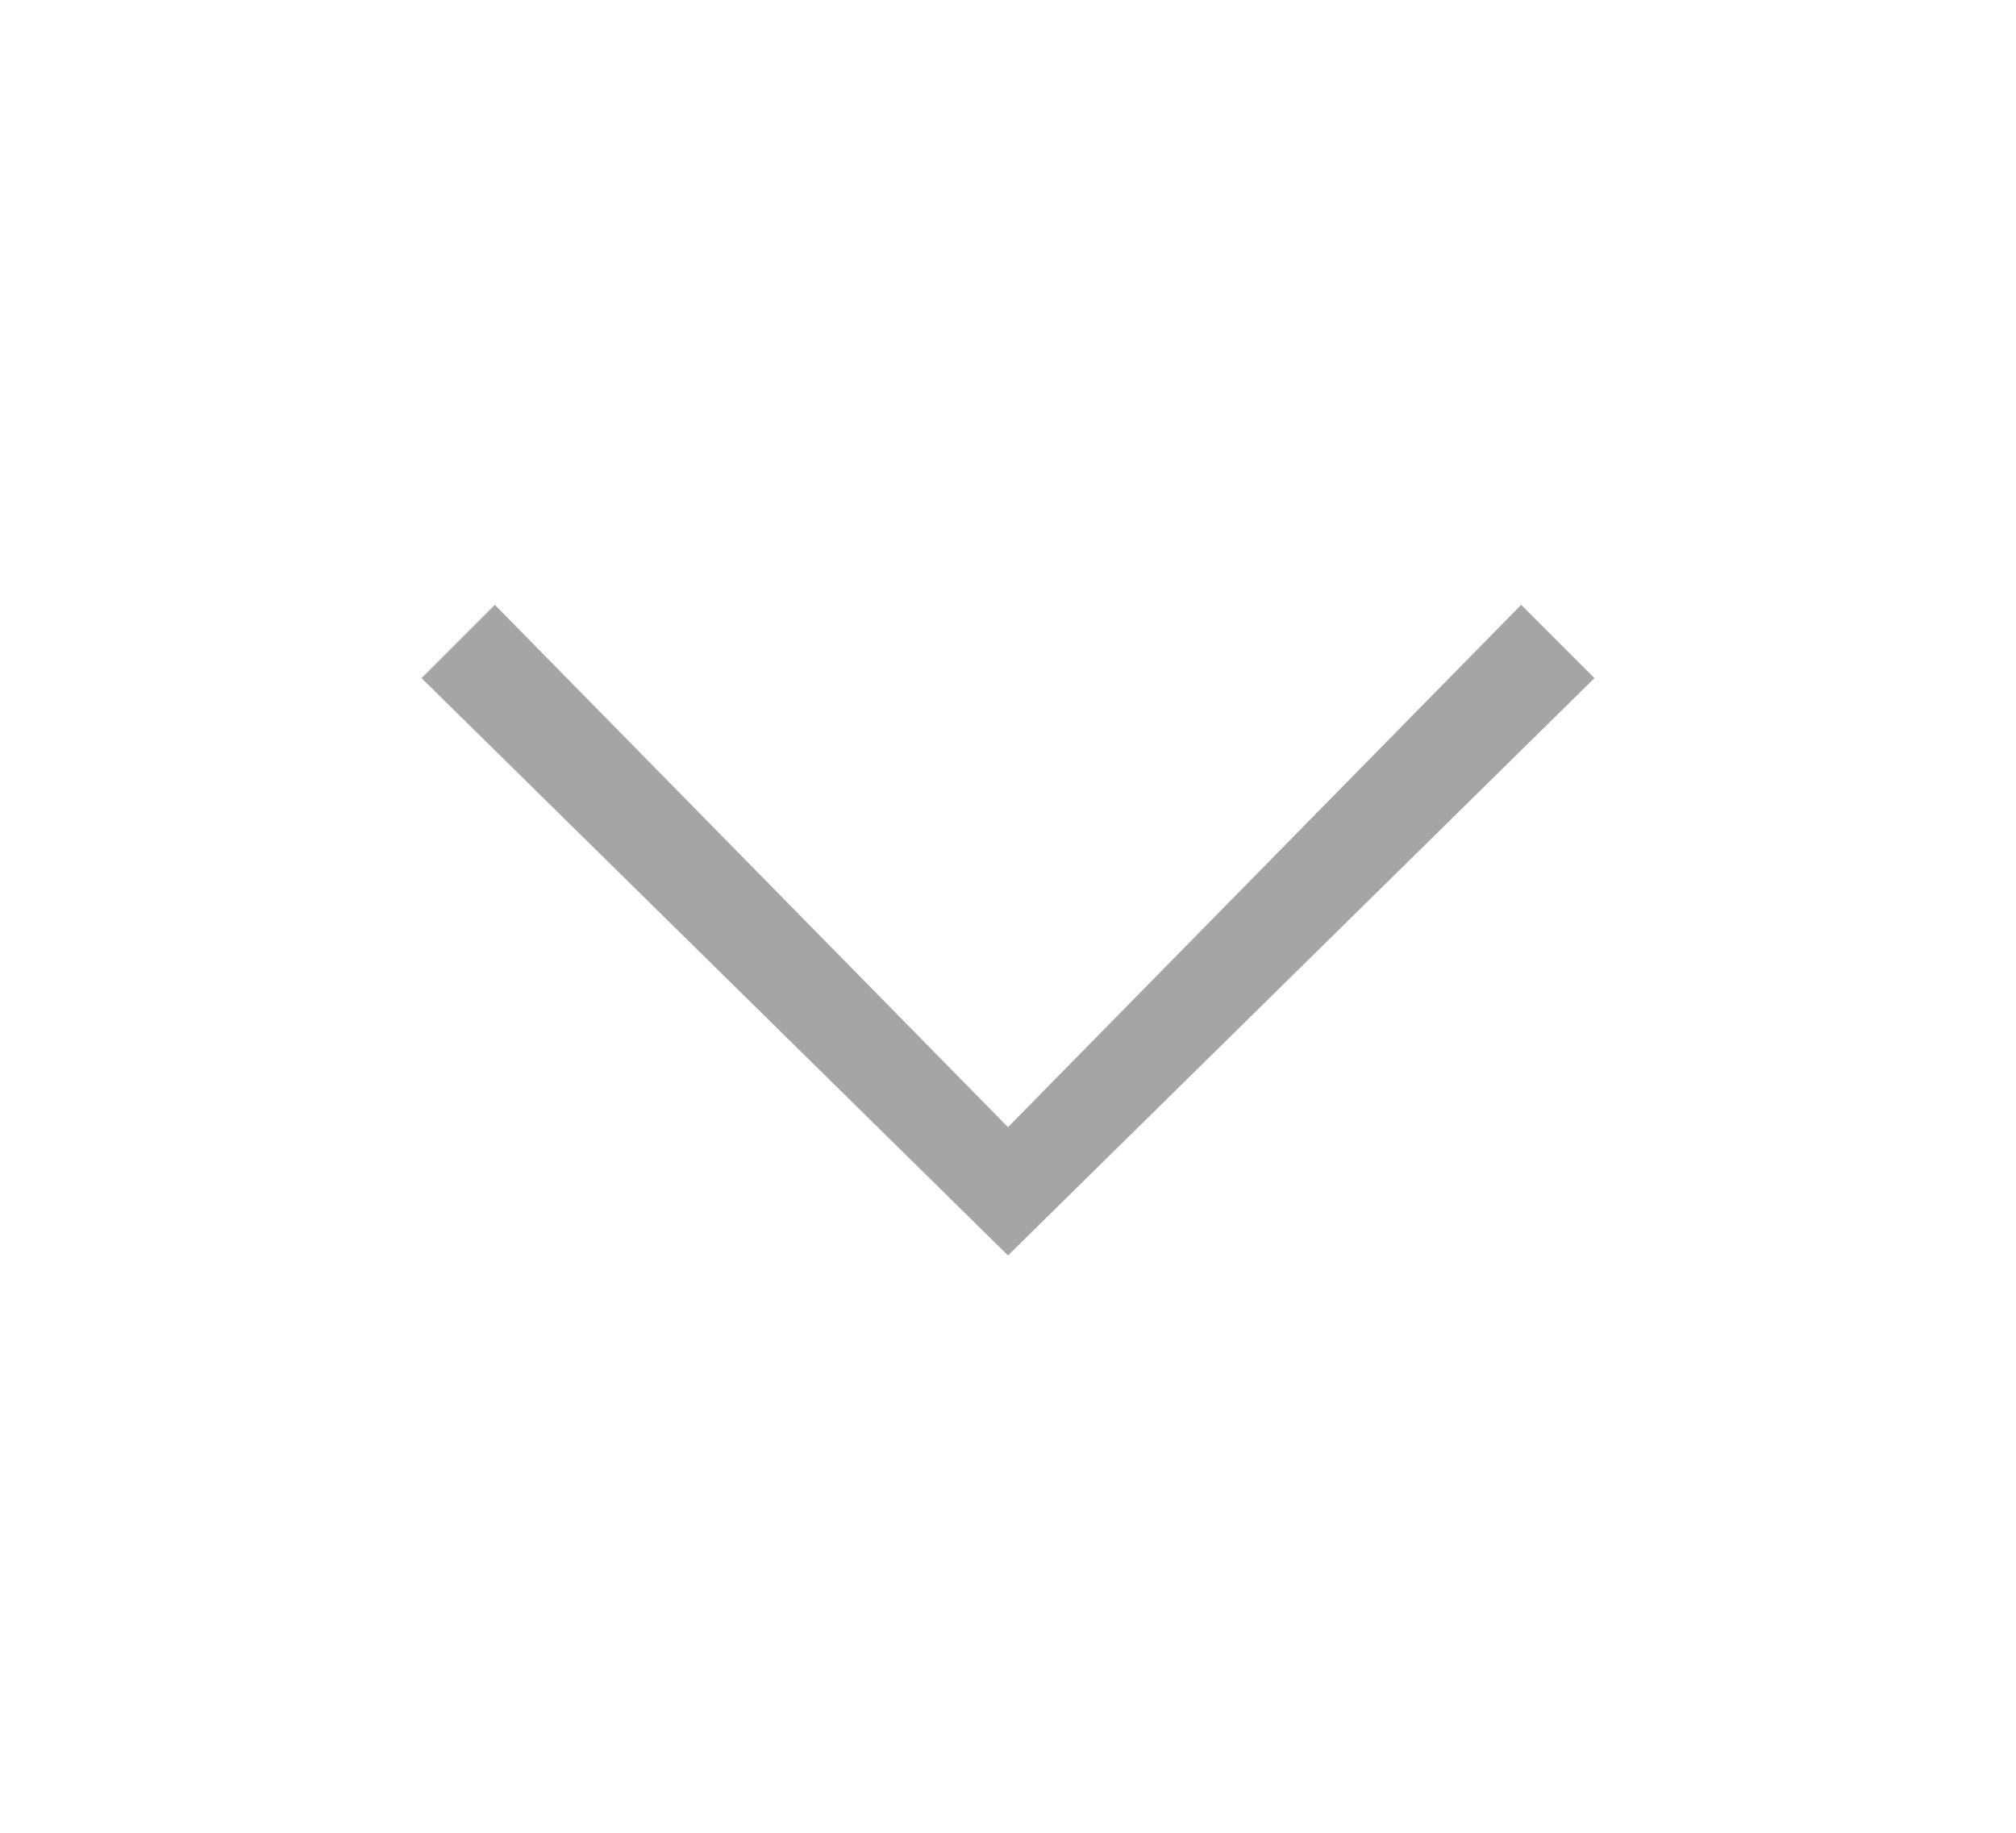
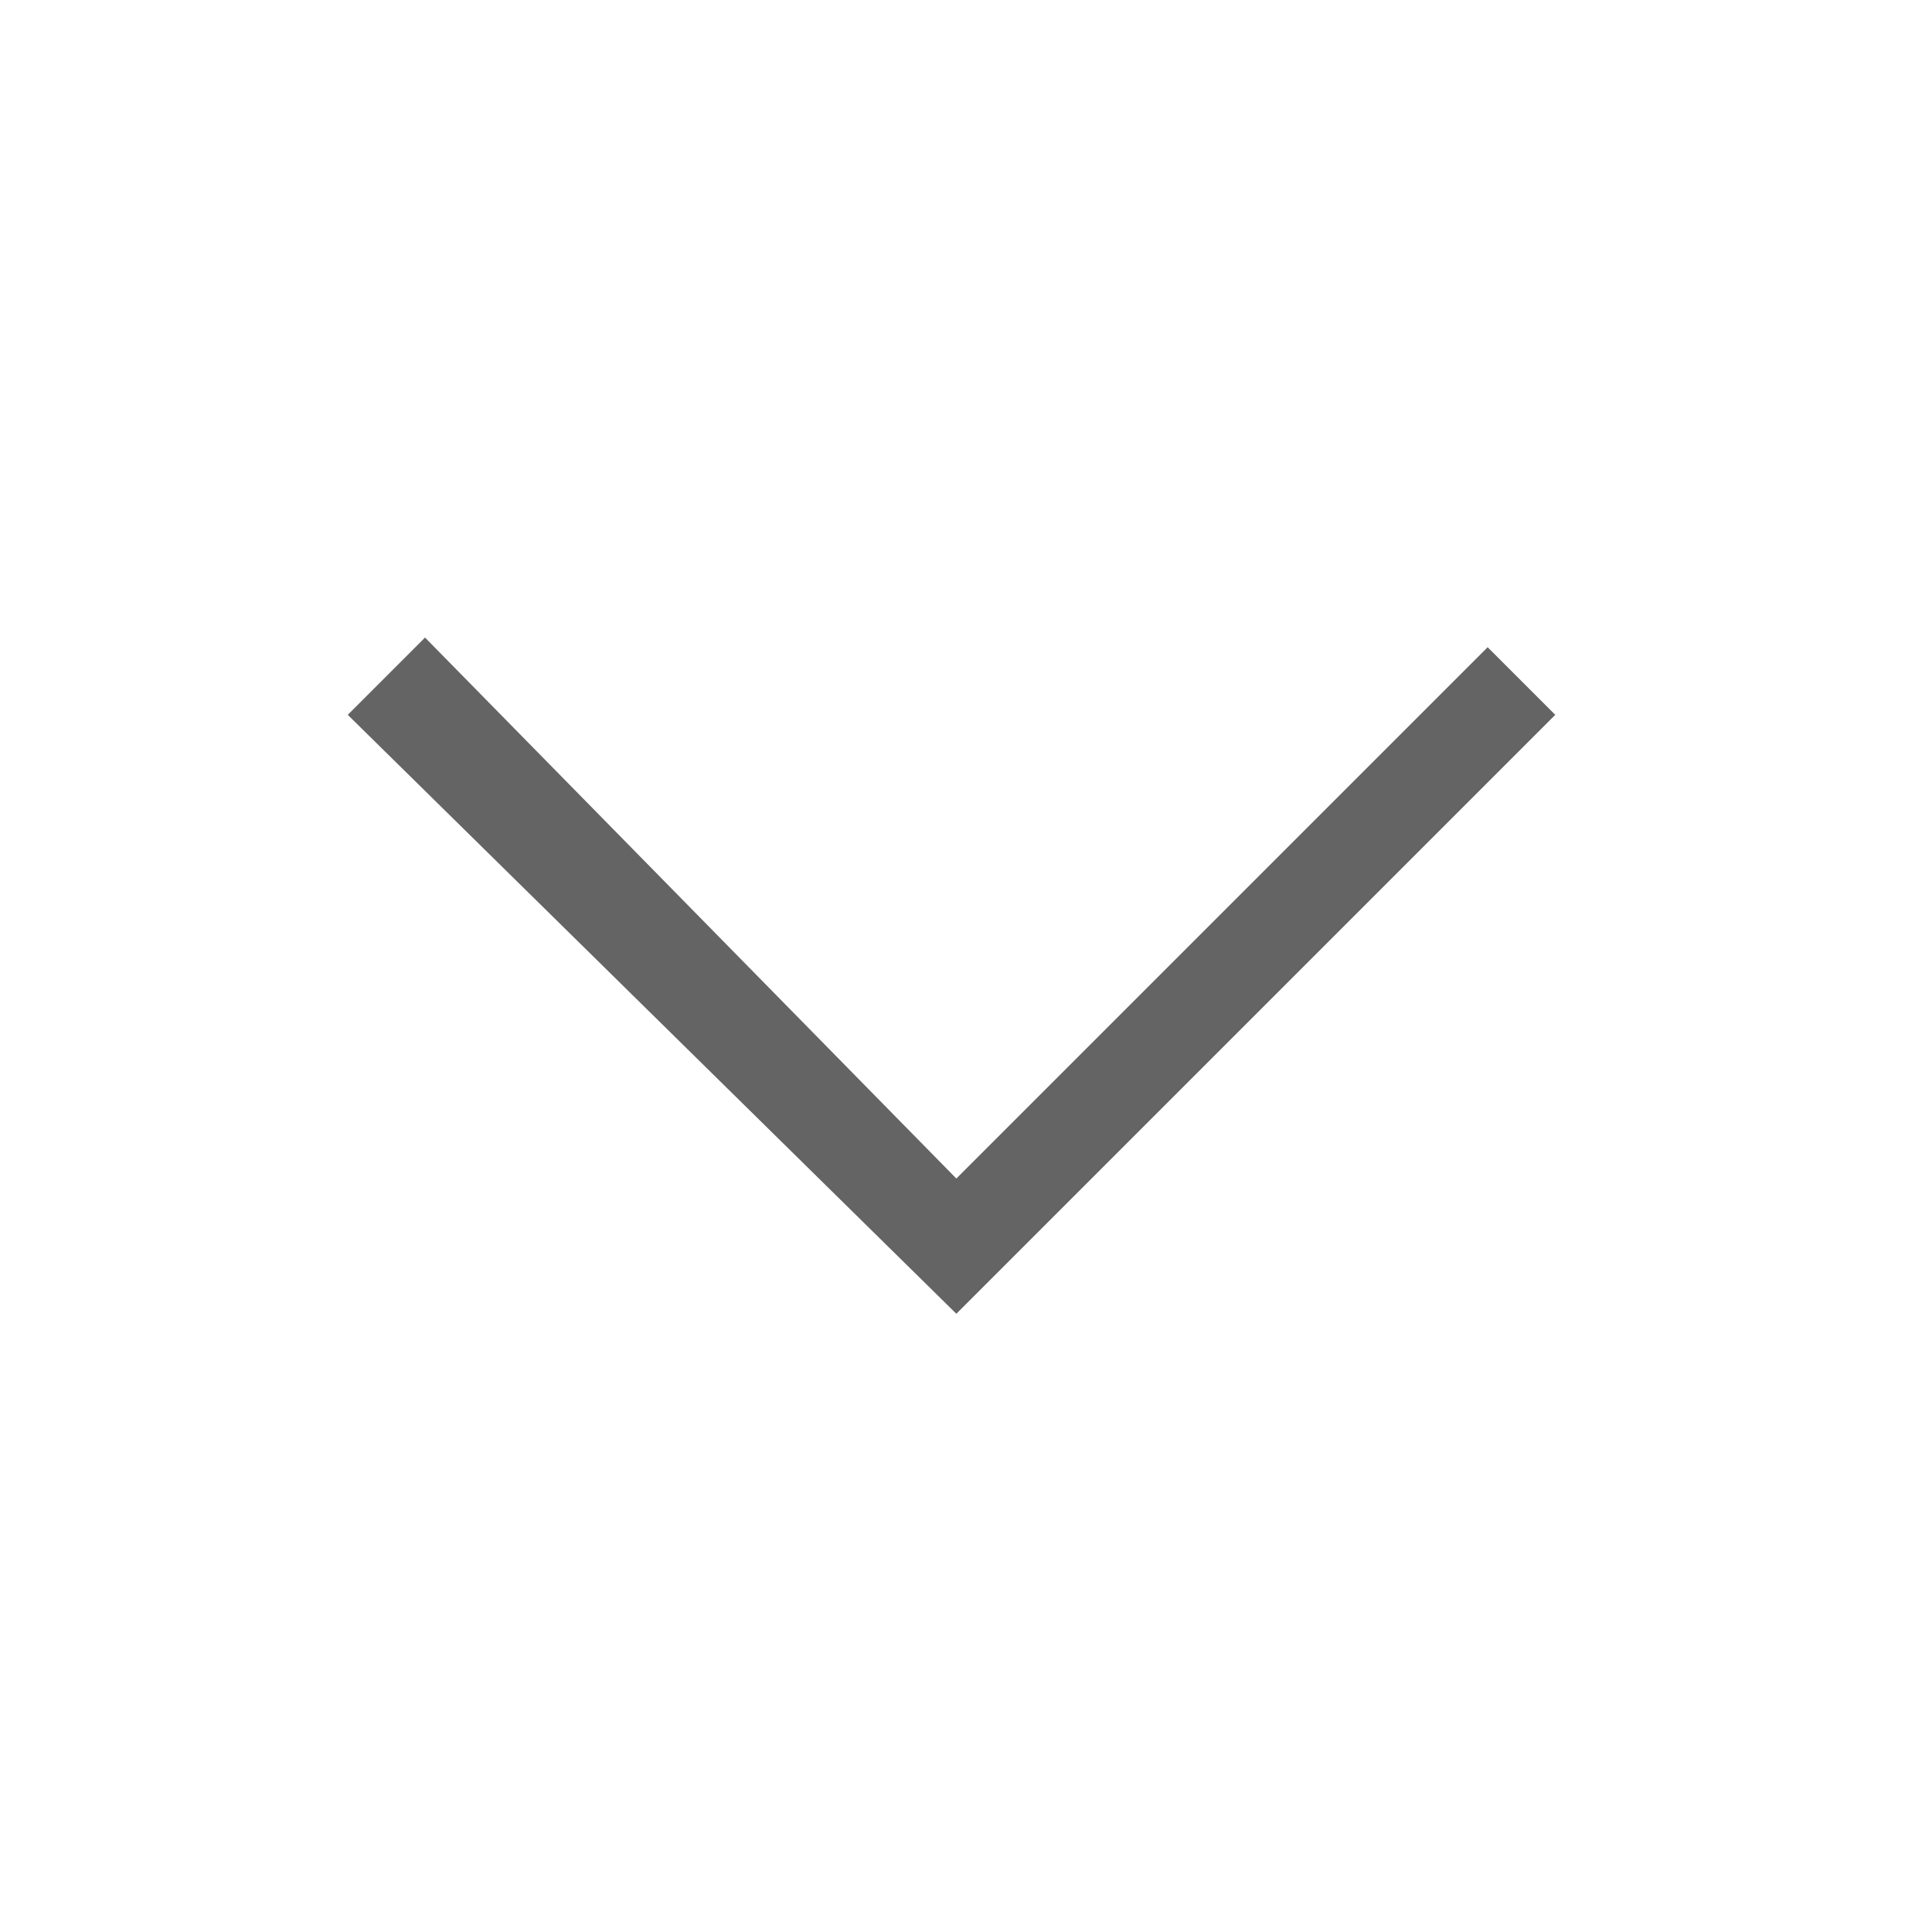
- <svg xmlns="http://www.w3.org/2000/svg" version="1.1" id="Layer_1" x="0px" y="0px" viewBox="0 0 22 20" style="enable-background:new 0 0 22 20;" xml:space="preserve">
+ <svg xmlns="http://www.w3.org/2000/svg" version="1.1" id="Layer_1" x="0px" y="0px" viewBox="0 0 20 20" style="enable-background:new 0 0 20 20;" xml:space="preserve">
  <style type="text/css">
	.st0{fill:none;}
- 	.st1{fill:#A5A5A5;}
+ 	.st1{fill:#646464;}
</style>
-   <rect class="st0" width="22" height="20" />
-   <polygon class="st1" points="11,13.7 4.6,7.4 5.4,6.6 11,12.3 16.6,6.6 17.4,7.4 " />
+   <rect class="st0" width="20" height="20" />
+   <polygon class="st1" points="9.9,13.6 3.6,7.4 4.4,6.6 9.9,12.2 15.4,6.7 16.1,7.4 " />
</svg>
